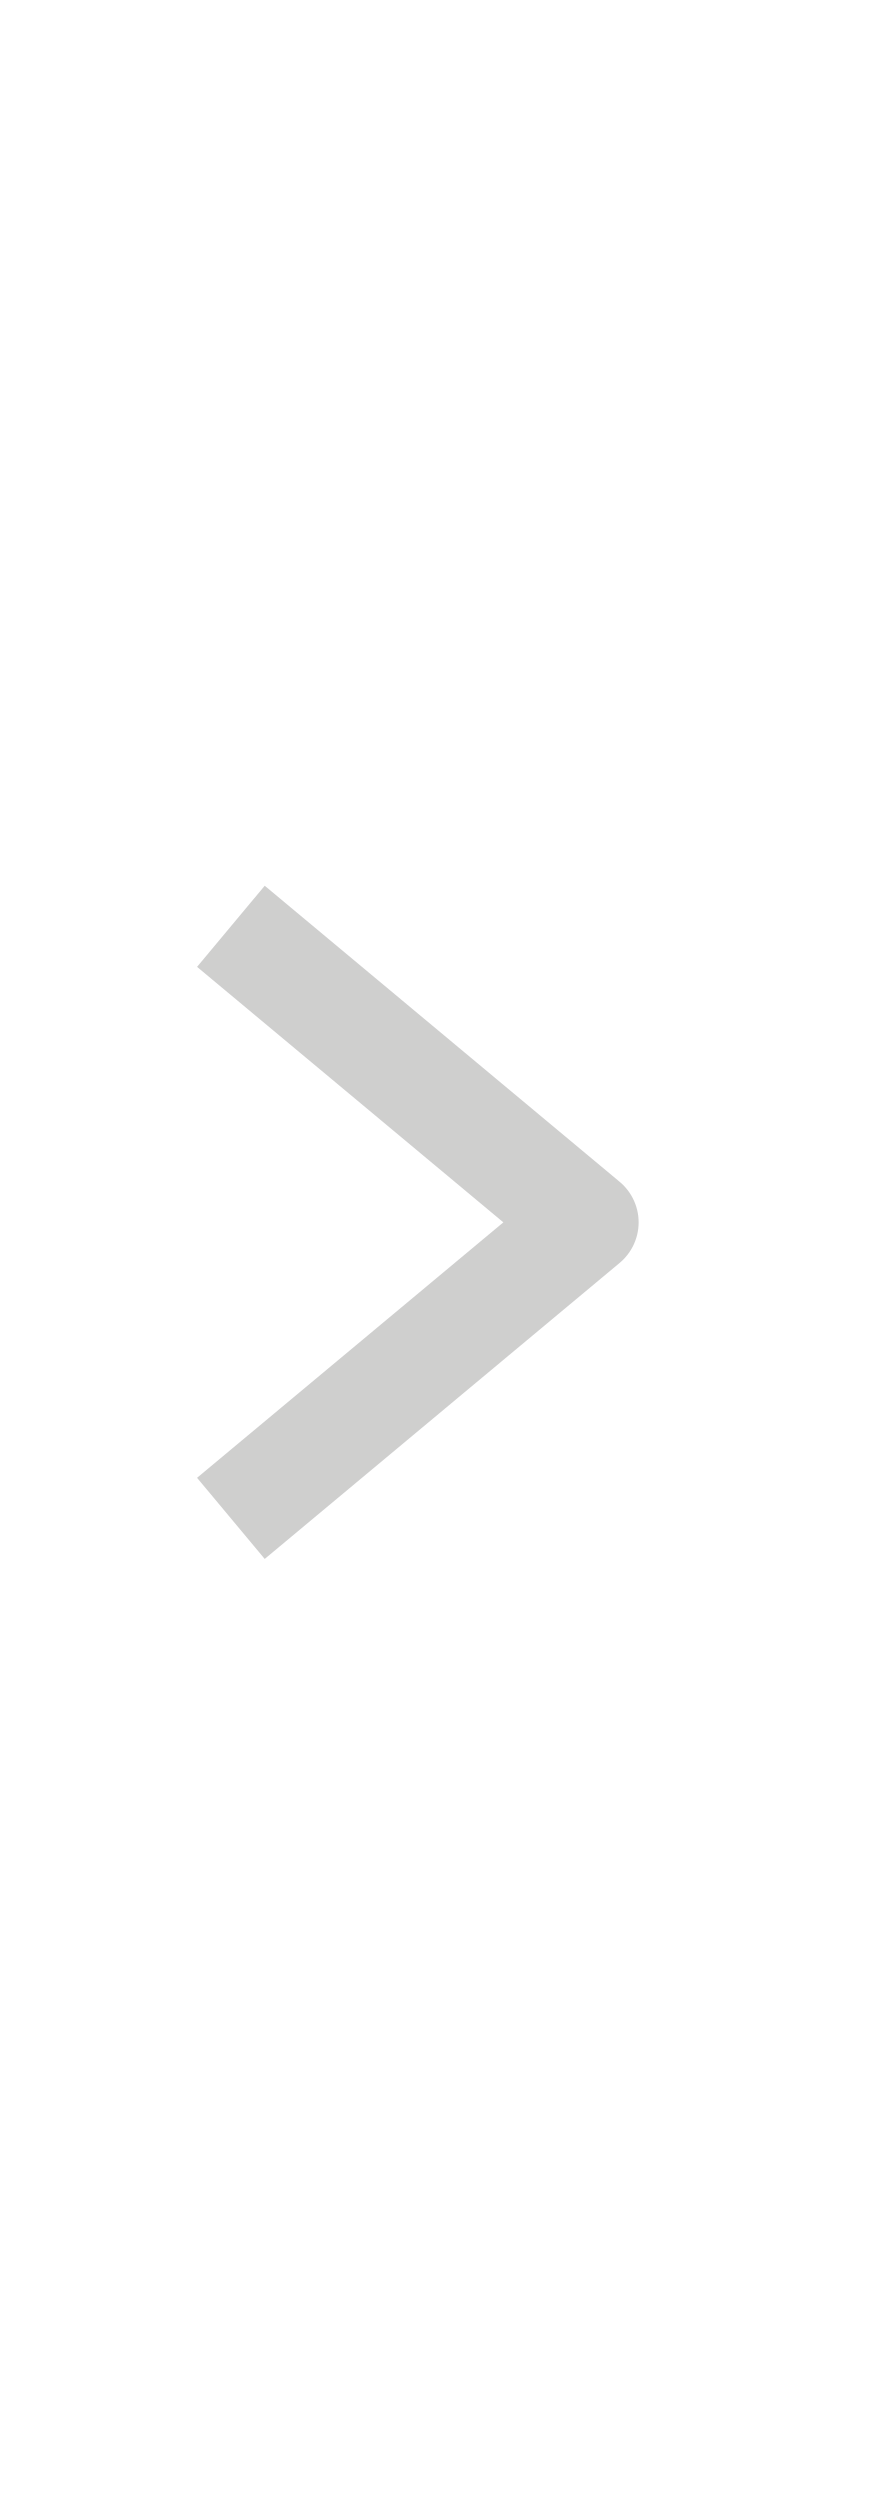
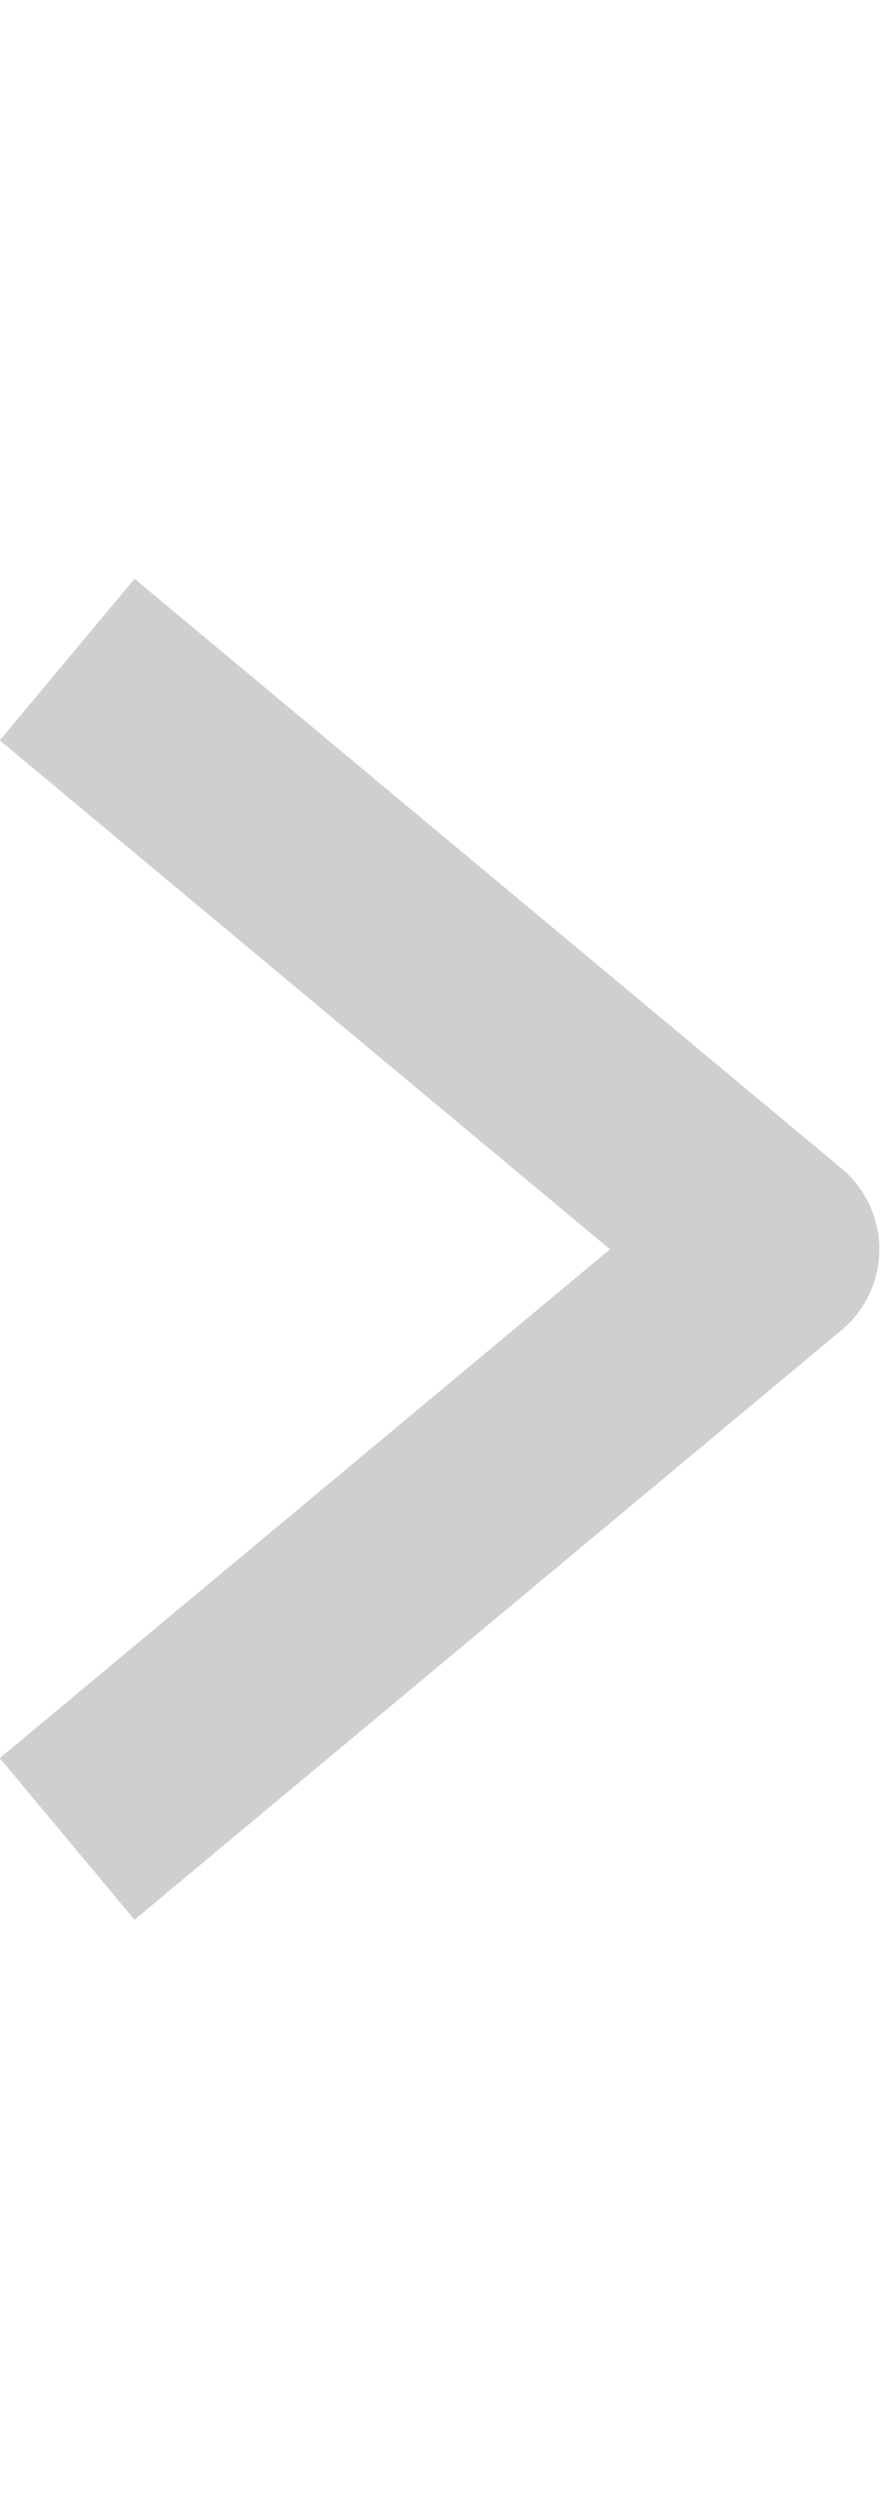
- <svg xmlns="http://www.w3.org/2000/svg" width="25" height="71" viewBox="0 0 25 71" fill="none">
+ <svg xmlns="http://www.w3.org/2000/svg" width="25" height="71" viewBox="5.6 25.15 12.55 19.15" fill="none">
  <g opacity="0.3">
    <path d="M7.709 27.268L16.637 34.715L7.709 42.161" stroke="#5D5D5C" stroke-width="3" stroke-linecap="square" stroke-linejoin="round" />
  </g>
</svg>
